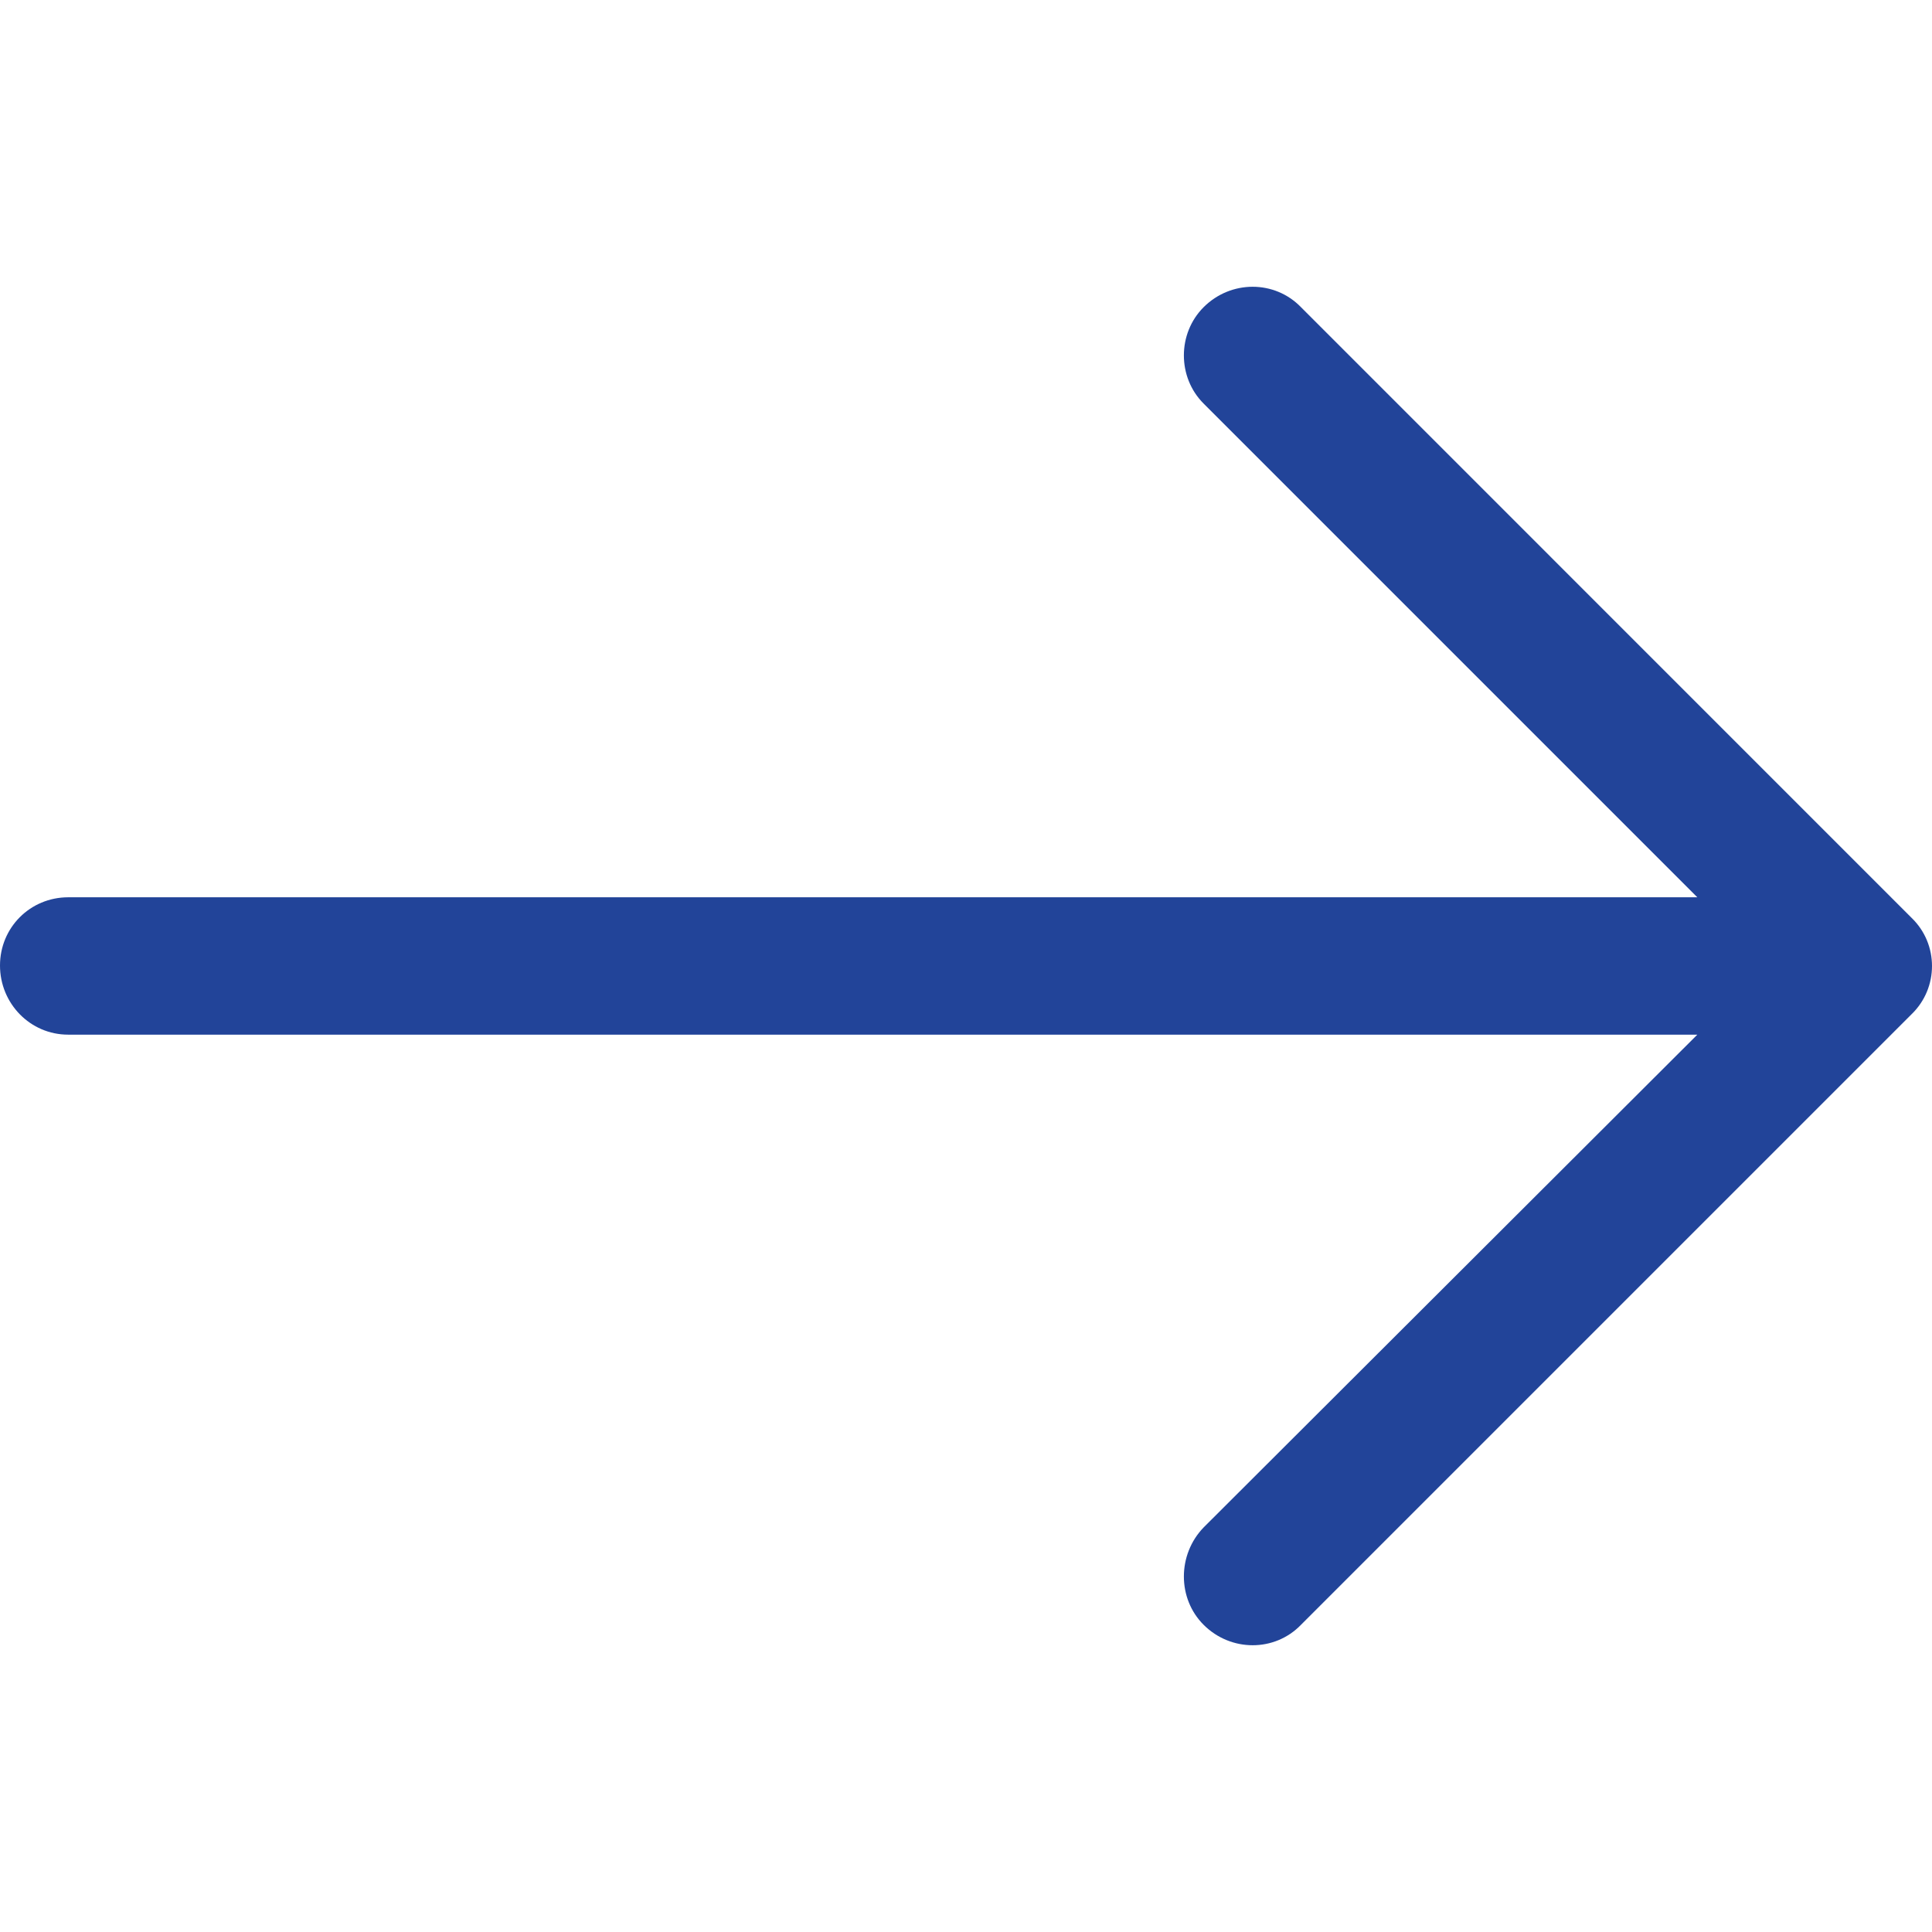
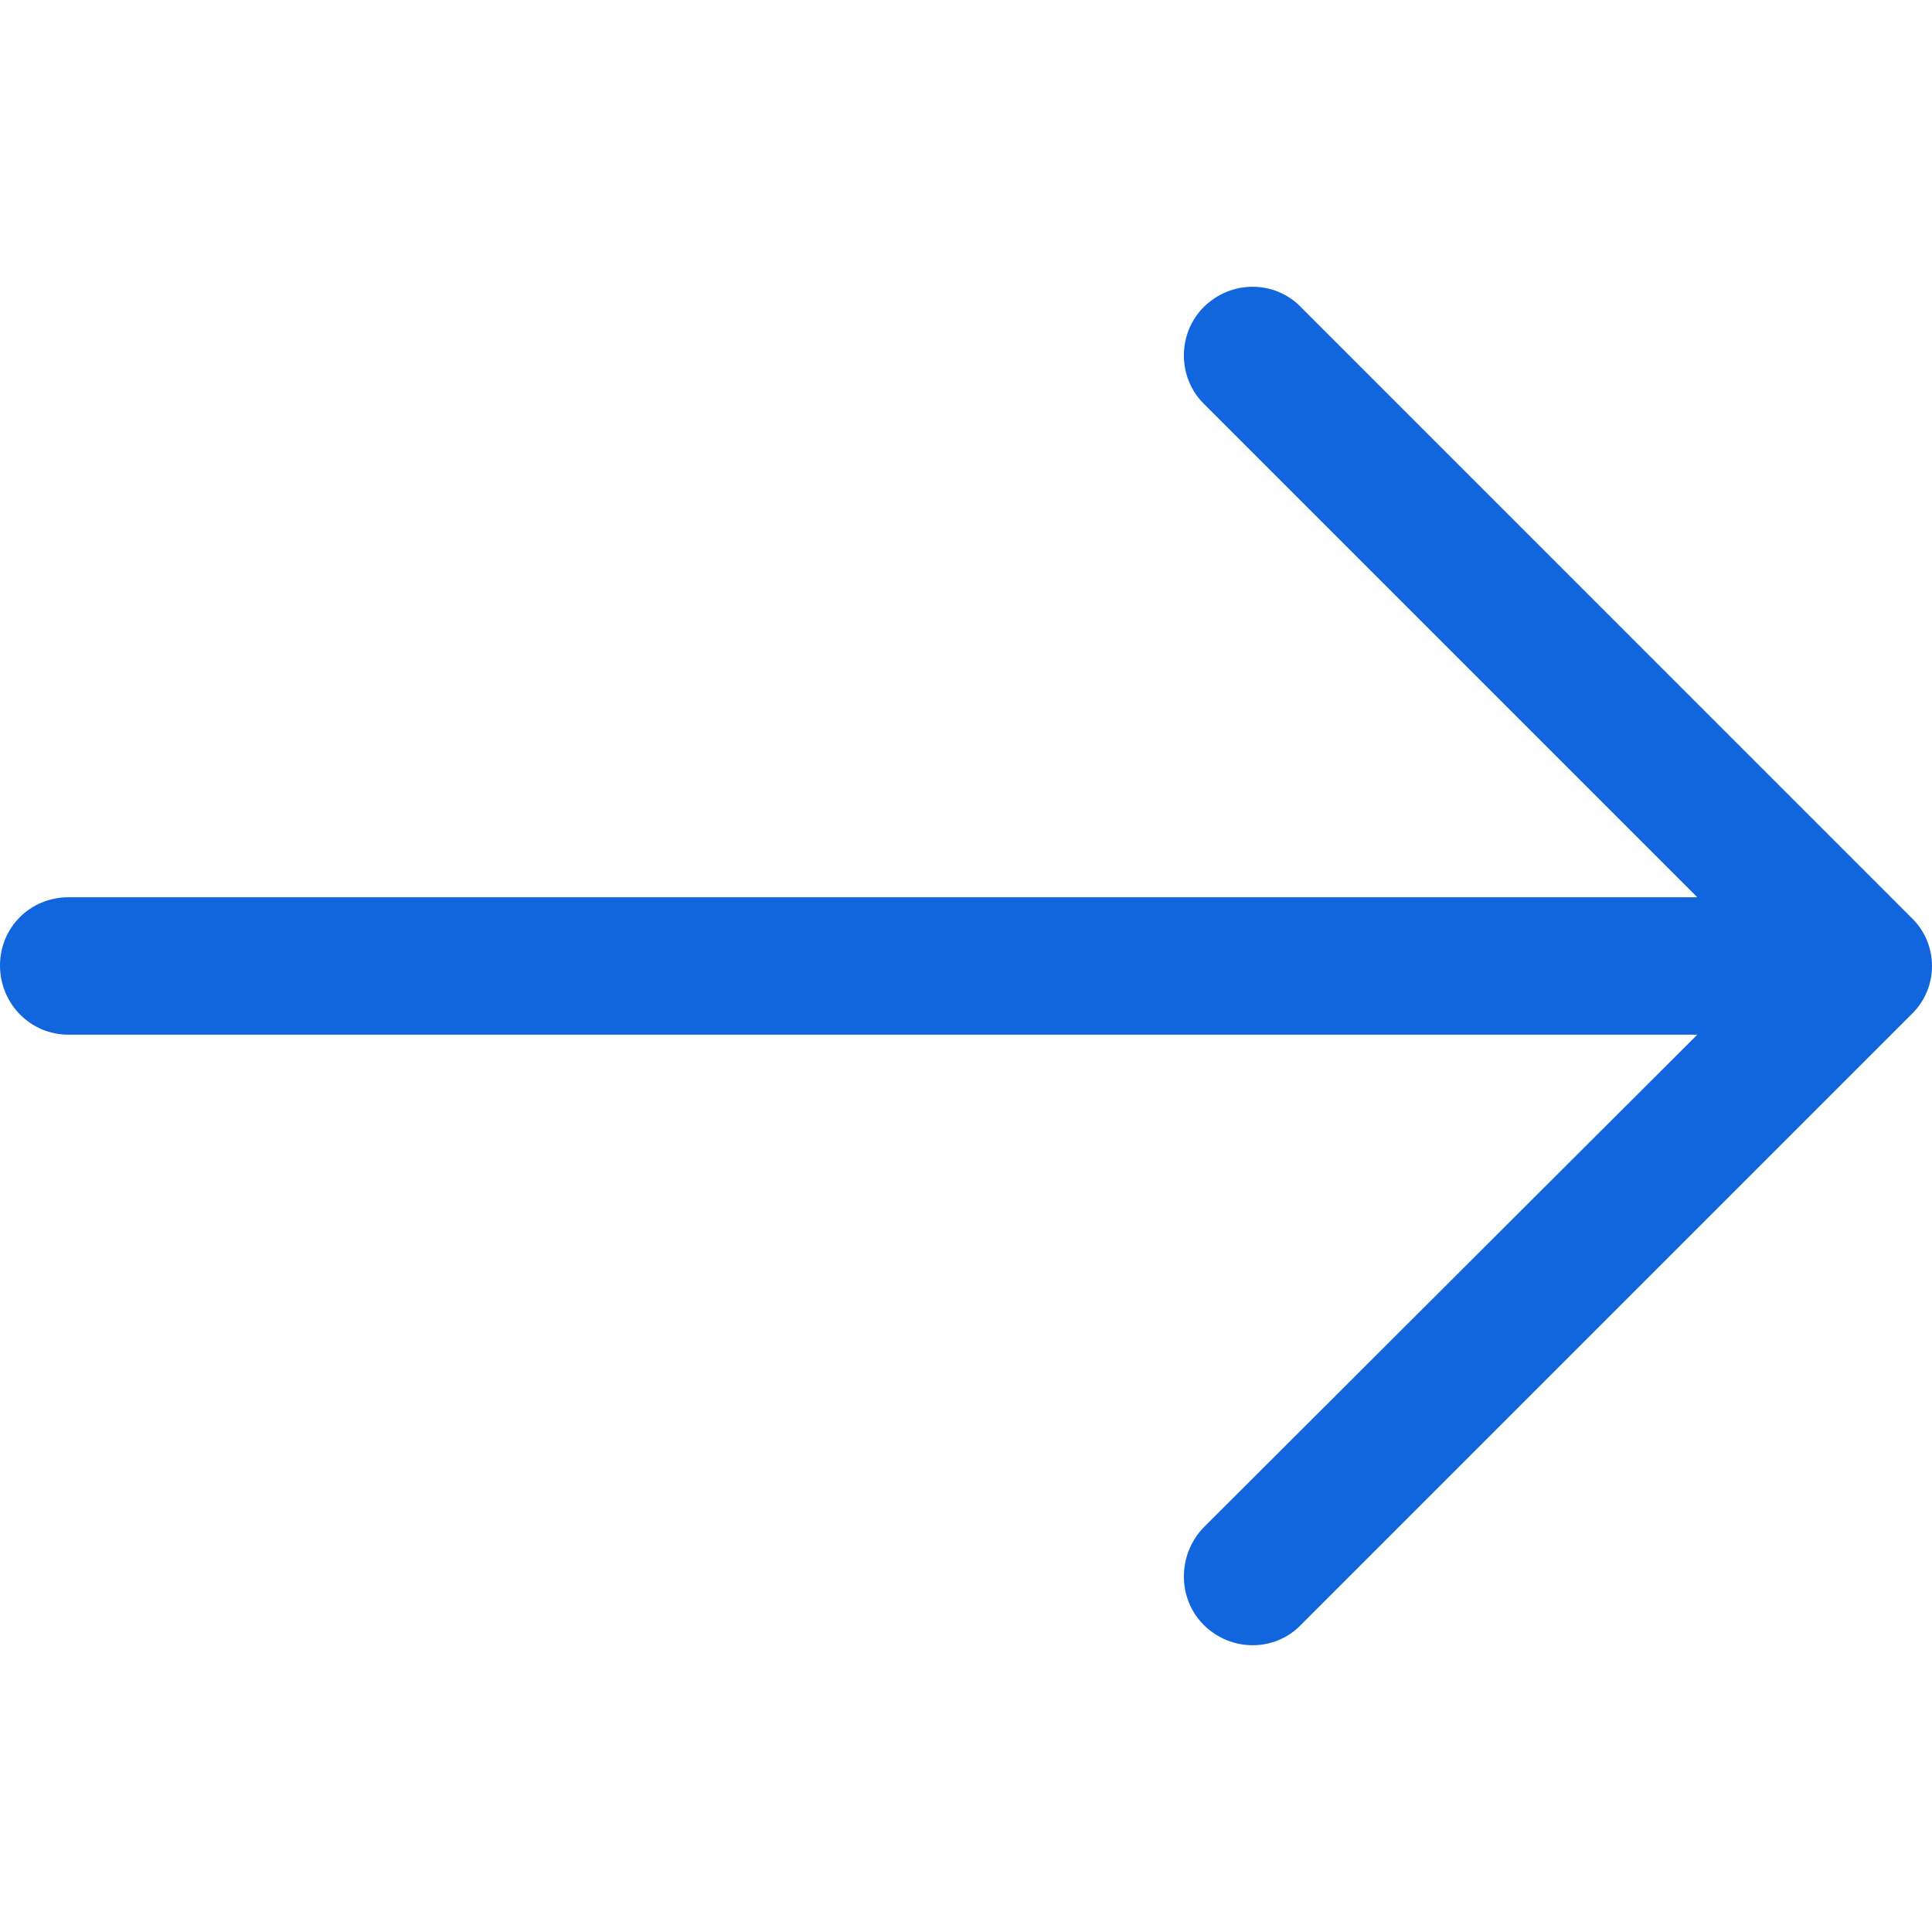
<svg xmlns="http://www.w3.org/2000/svg" version="1.1" id="Capa_1" x="0px" y="0px" viewBox="0 0 31.49 31.49" style="enable-background:new 0 0 31.49 31.49;" xml:space="preserve" width="512px" height="512px">
-   <path d="M21.205,5.007c-0.429-0.444-1.143-0.444-1.587,0c-0.429,0.429-0.429,1.143,0,1.571l8.047,8.047H1.111  C0.492,14.626,0,15.118,0,15.737c0,0.619,0.492,1.127,1.111,1.127h26.554l-8.047,8.032c-0.429,0.444-0.429,1.159,0,1.587  c0.444,0.444,1.159,0.444,1.587,0l9.952-9.952c0.444-0.429,0.444-1.143,0-1.571L21.205,5.007z" fill="#224499" />
+   <path d="M21.205,5.007c-0.429-0.444-1.143-0.444-1.587,0c-0.429,0.429-0.429,1.143,0,1.571l8.047,8.047H1.111  C0.492,14.626,0,15.118,0,15.737c0,0.619,0.492,1.127,1.111,1.127h26.554l-8.047,8.032c-0.429,0.444-0.429,1.159,0,1.587  c0.444,0.444,1.159,0.444,1.587,0l9.952-9.952c0.444-0.429,0.444-1.143,0-1.571L21.205,5.007z" fill="#16d" />
  <g>
</g>
  <g>
</g>
  <g>
</g>
  <g>
</g>
  <g>
</g>
  <g>
</g>
  <g>
</g>
  <g>
</g>
  <g>
</g>
  <g>
</g>
  <g>
</g>
  <g>
</g>
  <g>
</g>
  <g>
</g>
  <g>
</g>
</svg>
